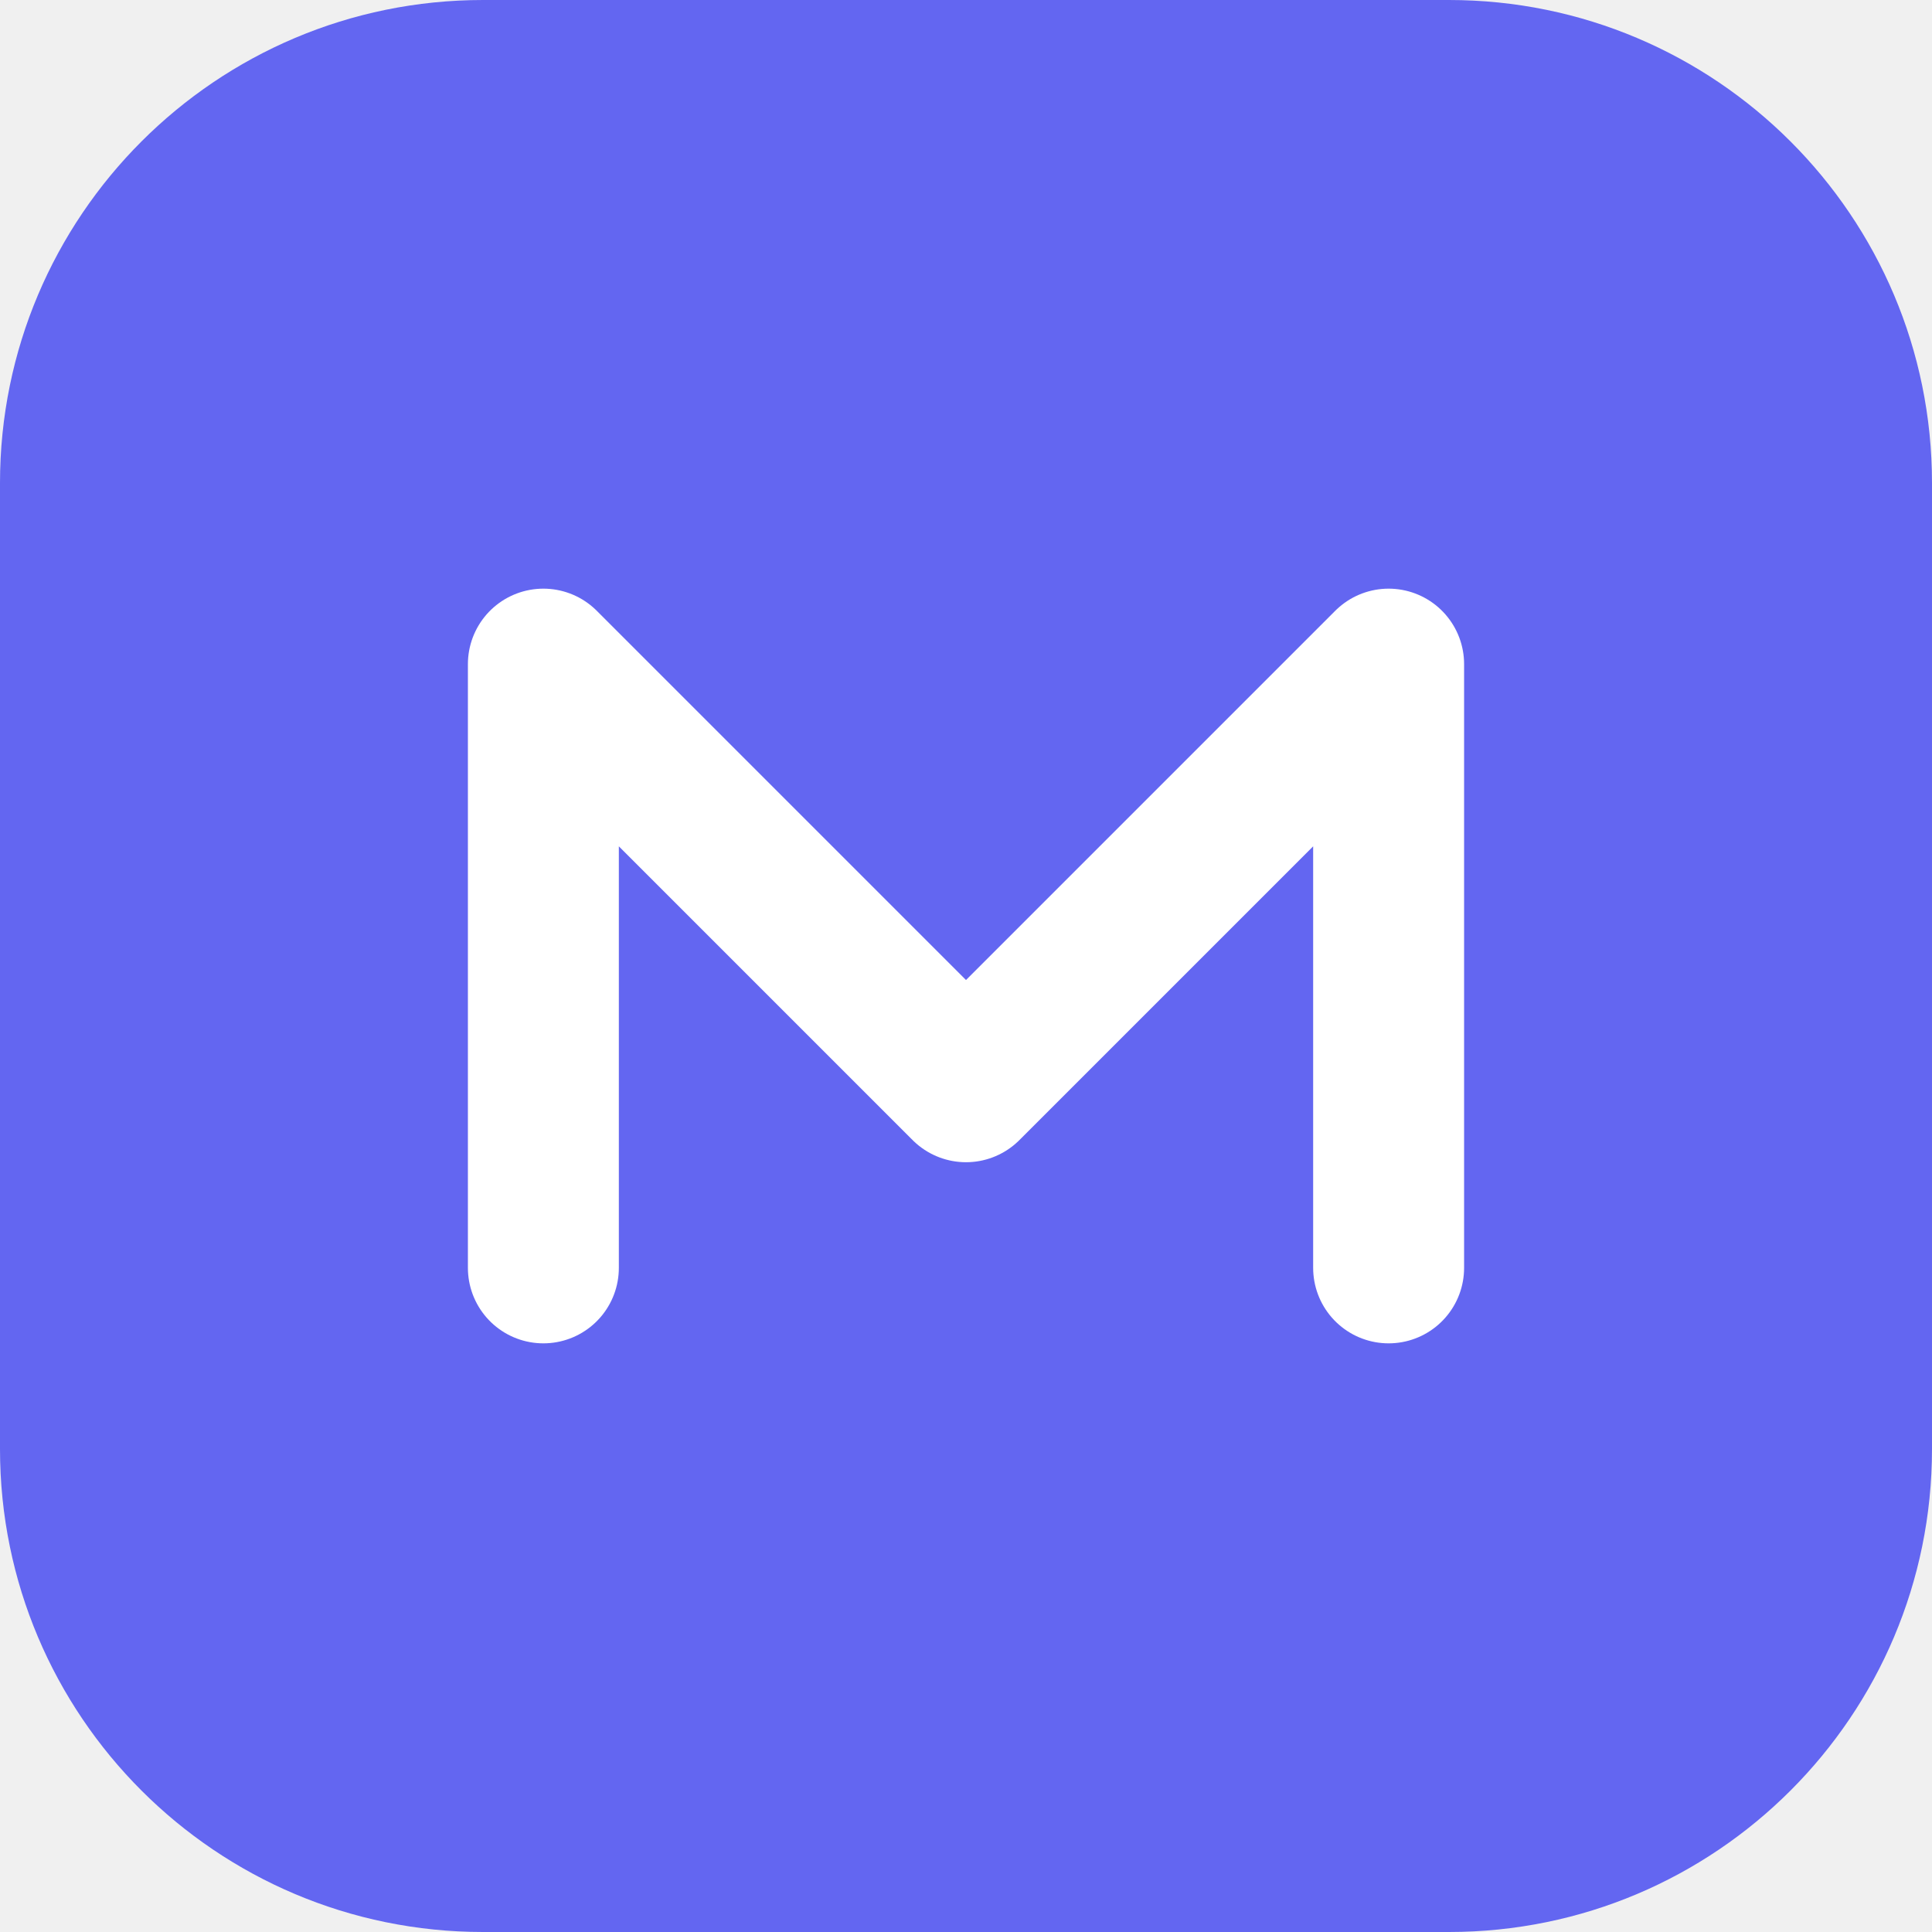
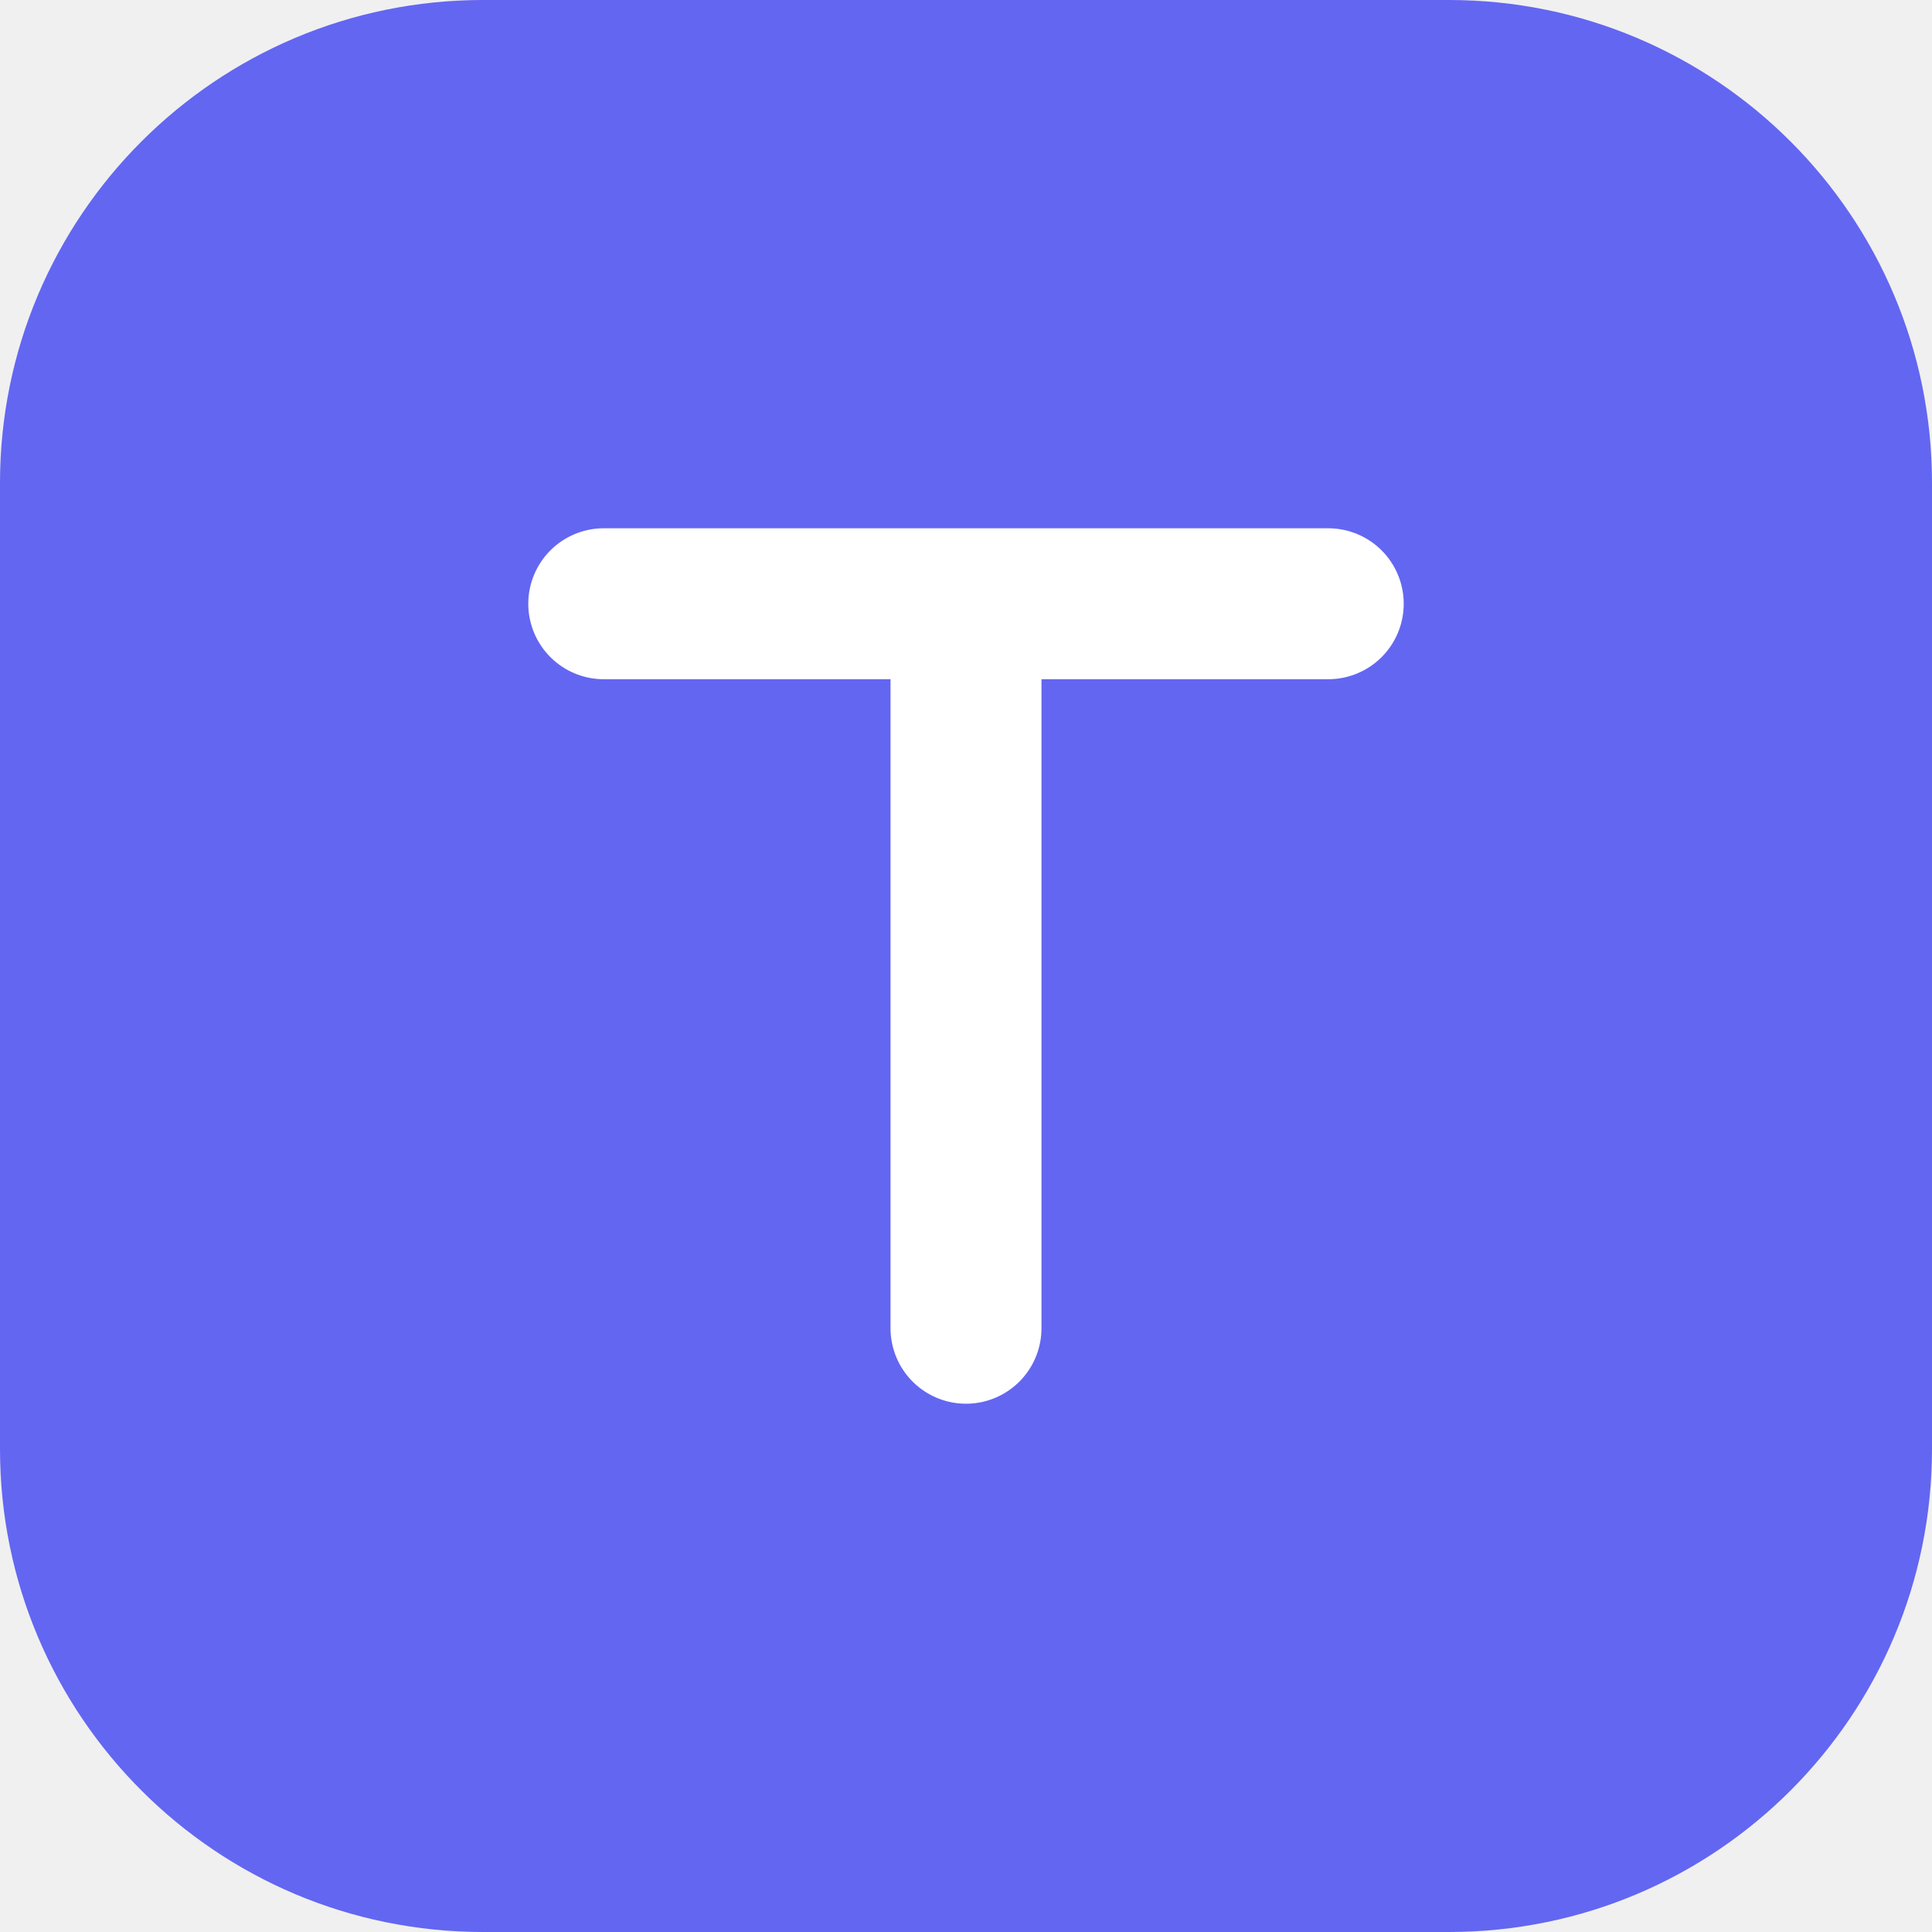
<svg xmlns="http://www.w3.org/2000/svg" viewBox="0 0 32 32">
  <rect width="32" height="32" rx="8" fill="#6366f1" />
-   <path d="M9 21V11l7 7 7-7v10" fill="none" stroke="#fff" stroke-width="2.5" stroke-linecap="round" stroke-linejoin="round" />
+   <path d="M10 10h12M16 10v12" fill="none" stroke="#fff" stroke-width="2.5" stroke-linecap="round" stroke-linejoin="round" />
</svg>
